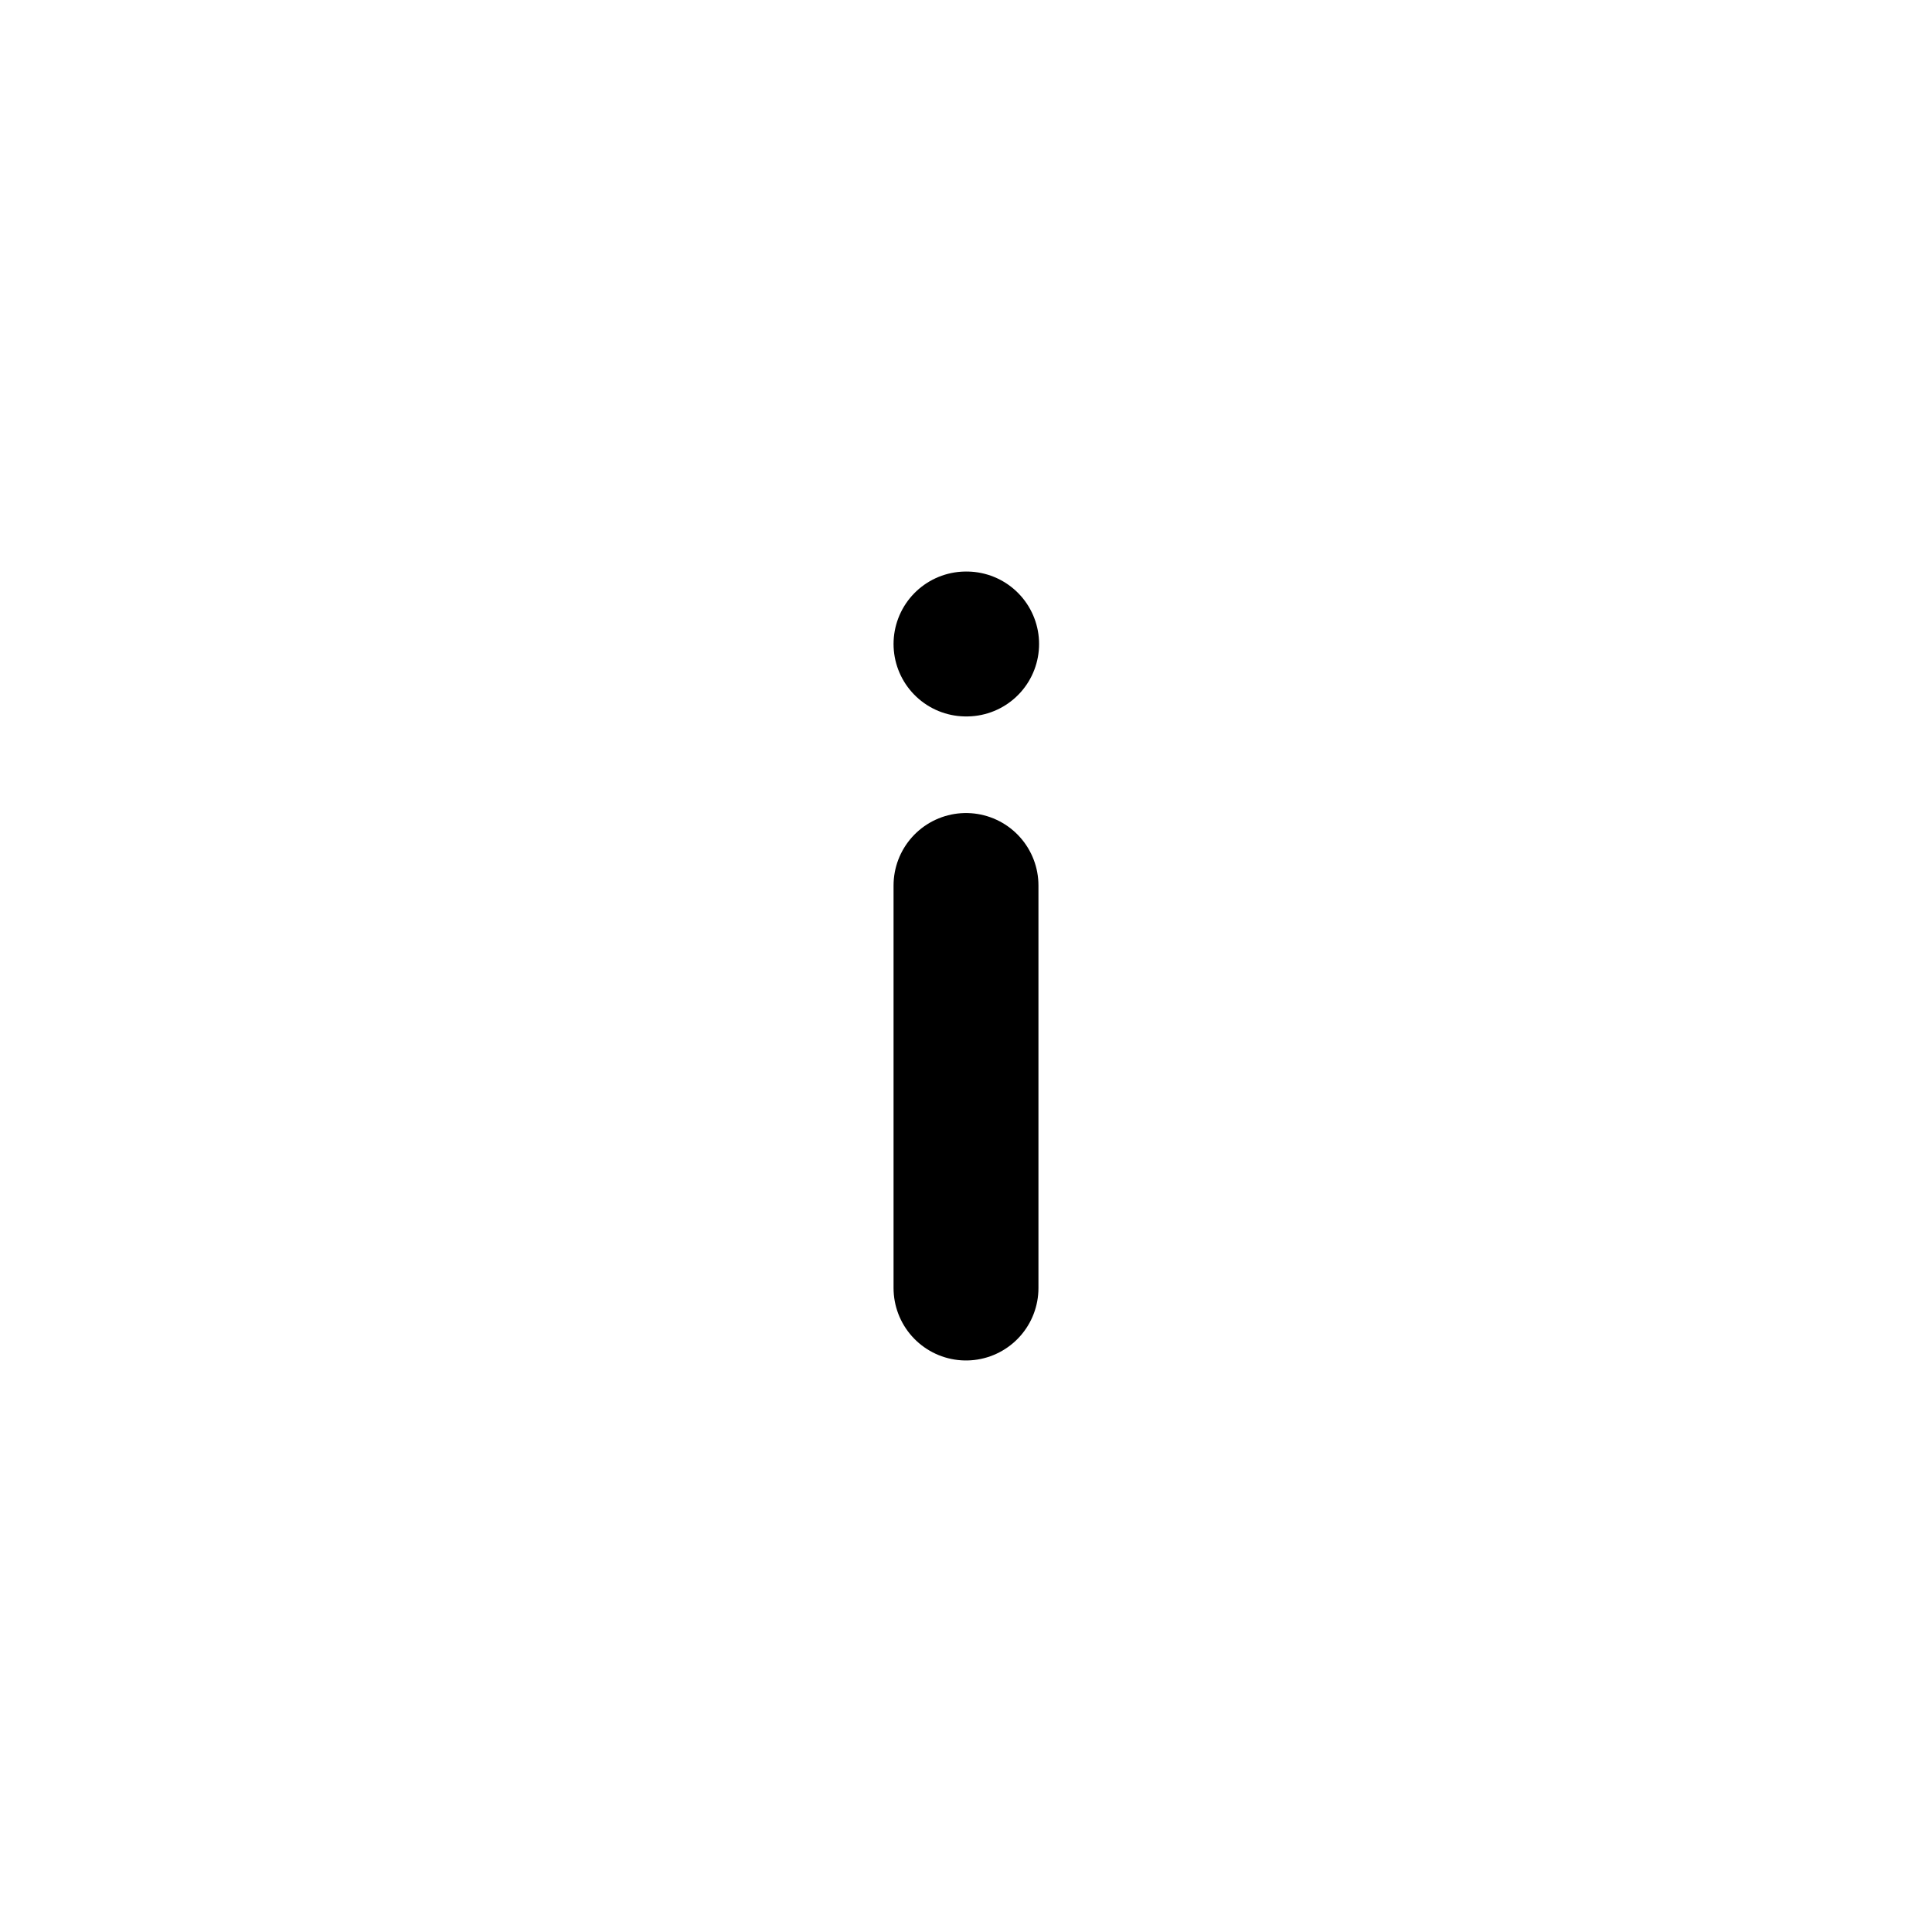
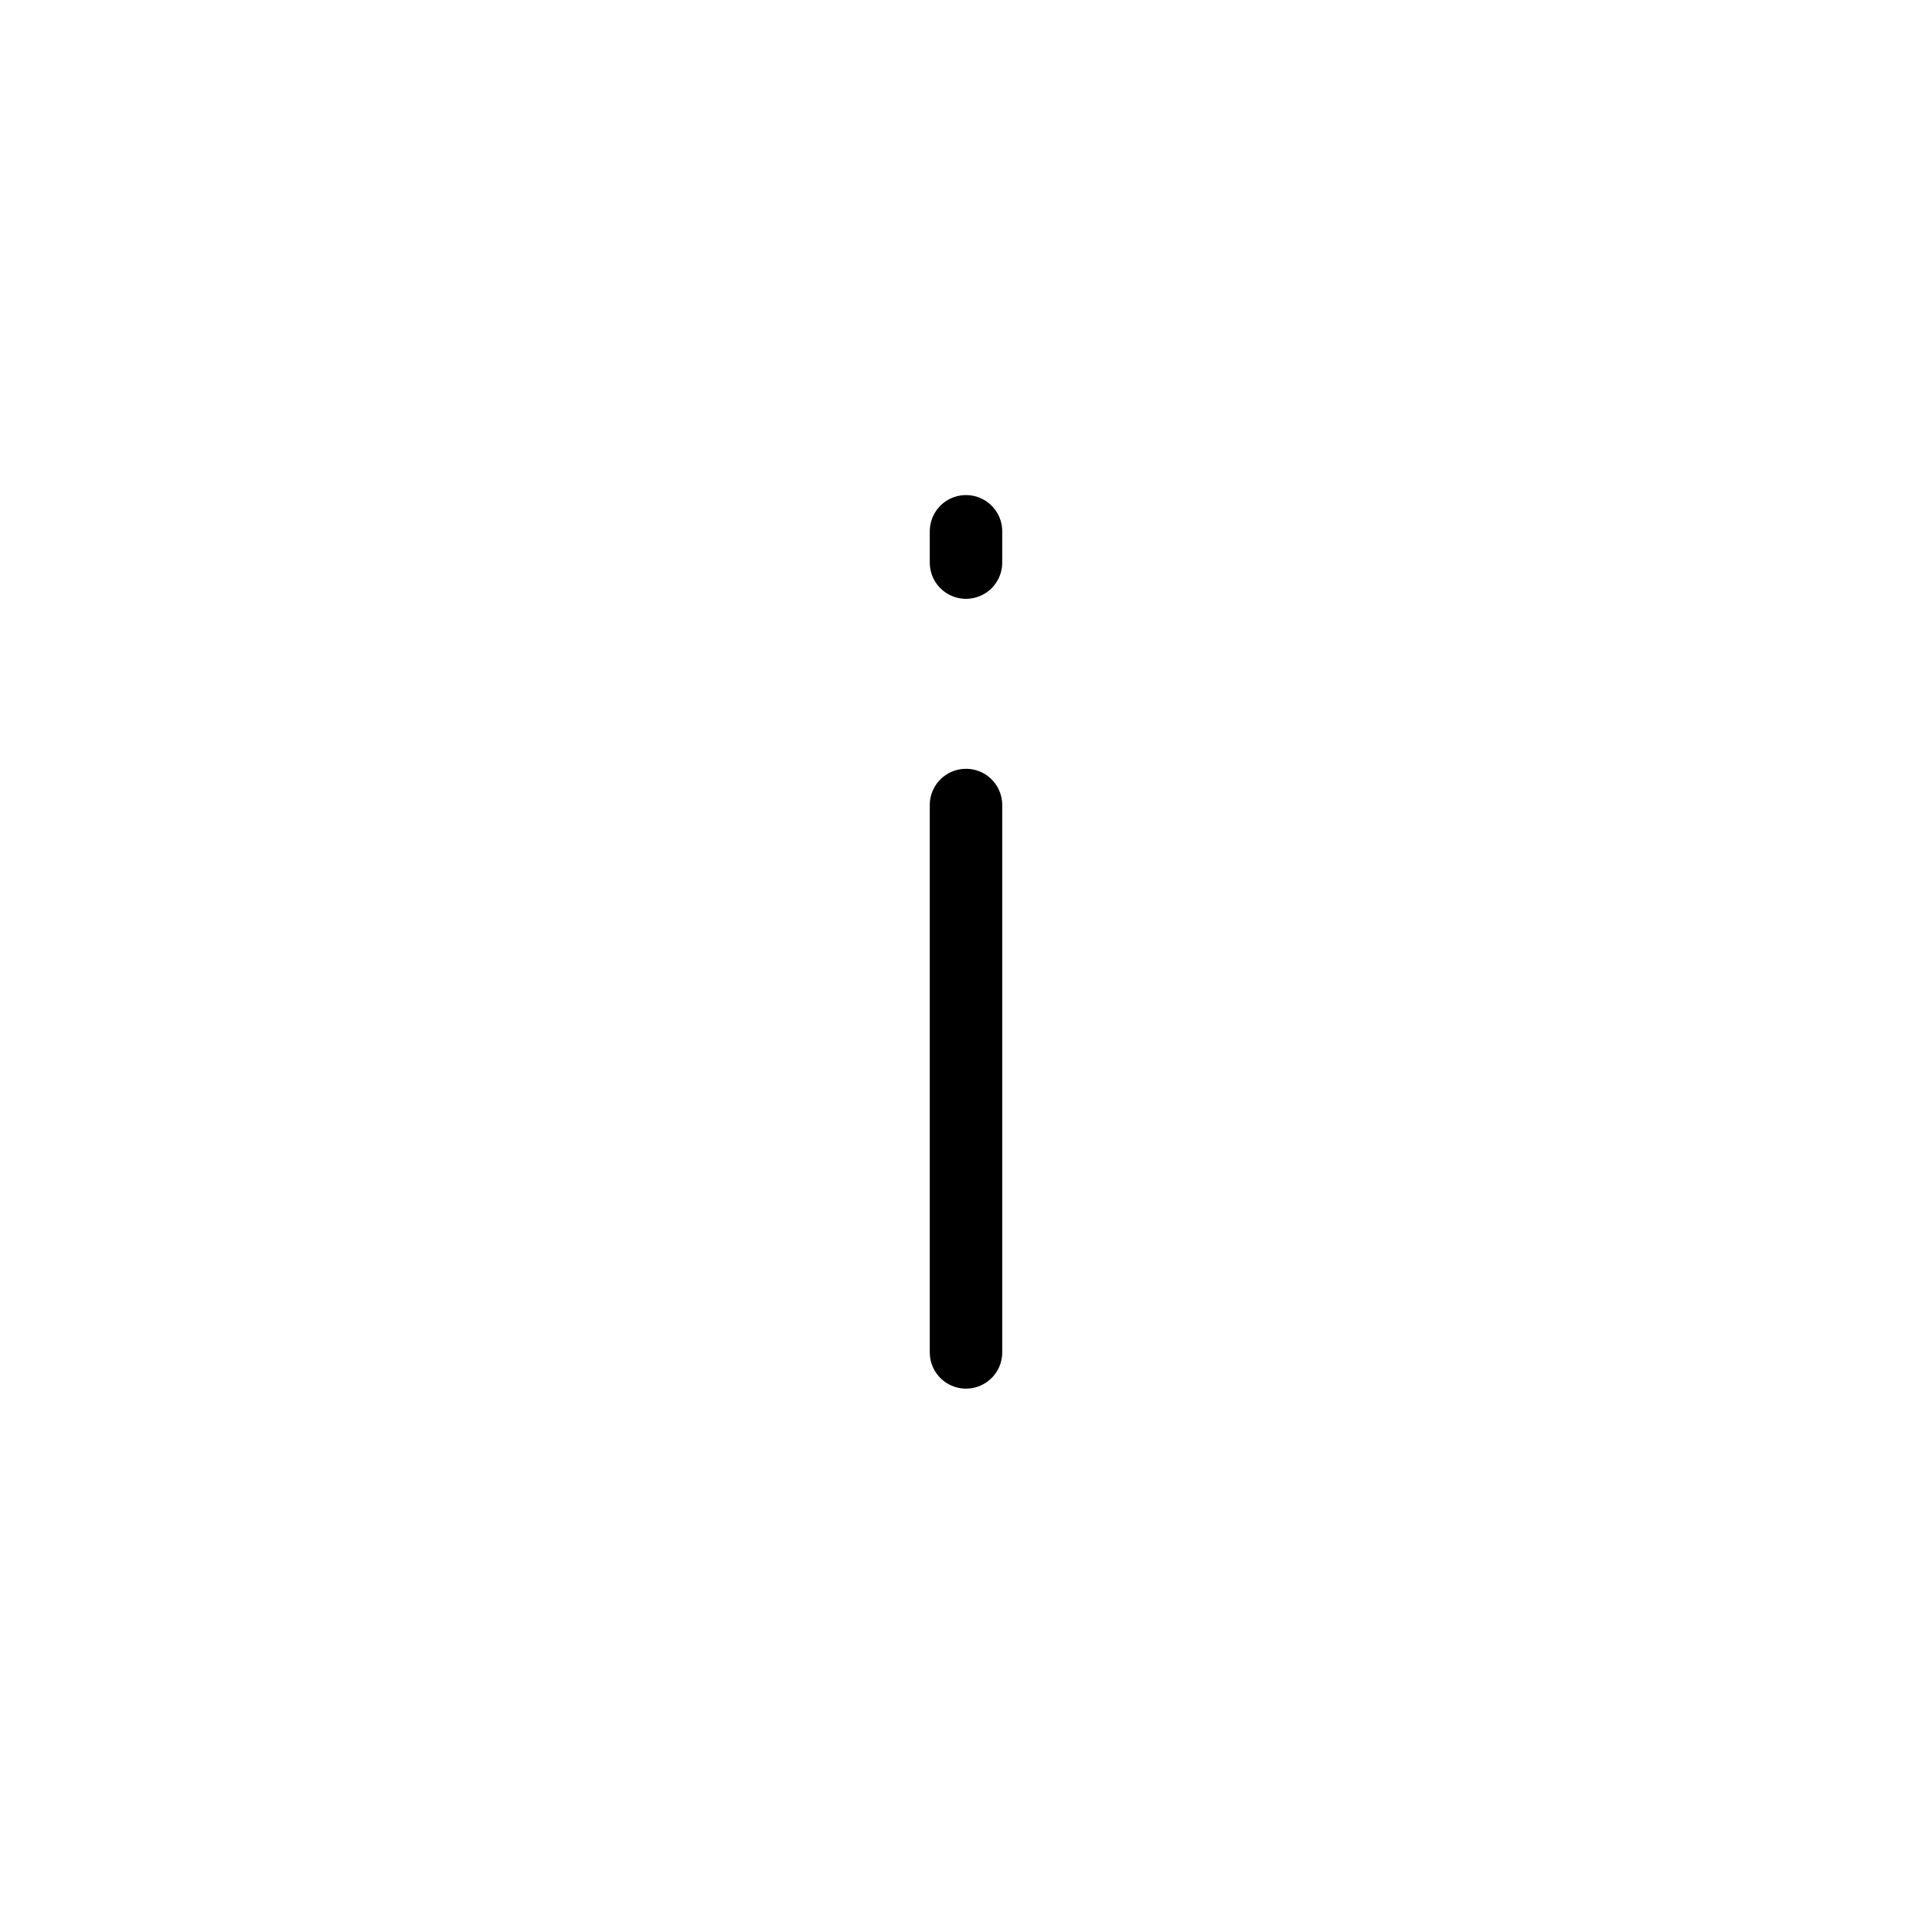
<svg xmlns="http://www.w3.org/2000/svg" width="40" height="40" viewBox="0 0 40 40" fill="none">
-   <path d="M20 13.333H20.013M20 26.667V18.333" stroke="black" stroke-width="3" stroke-miterlimit="10" stroke-linecap="round" stroke-linejoin="round" />
+   <path d="M20 16.667V28M20 11.648V11" stroke="black" stroke-width="1.5" stroke-linecap="round" />
</svg>
